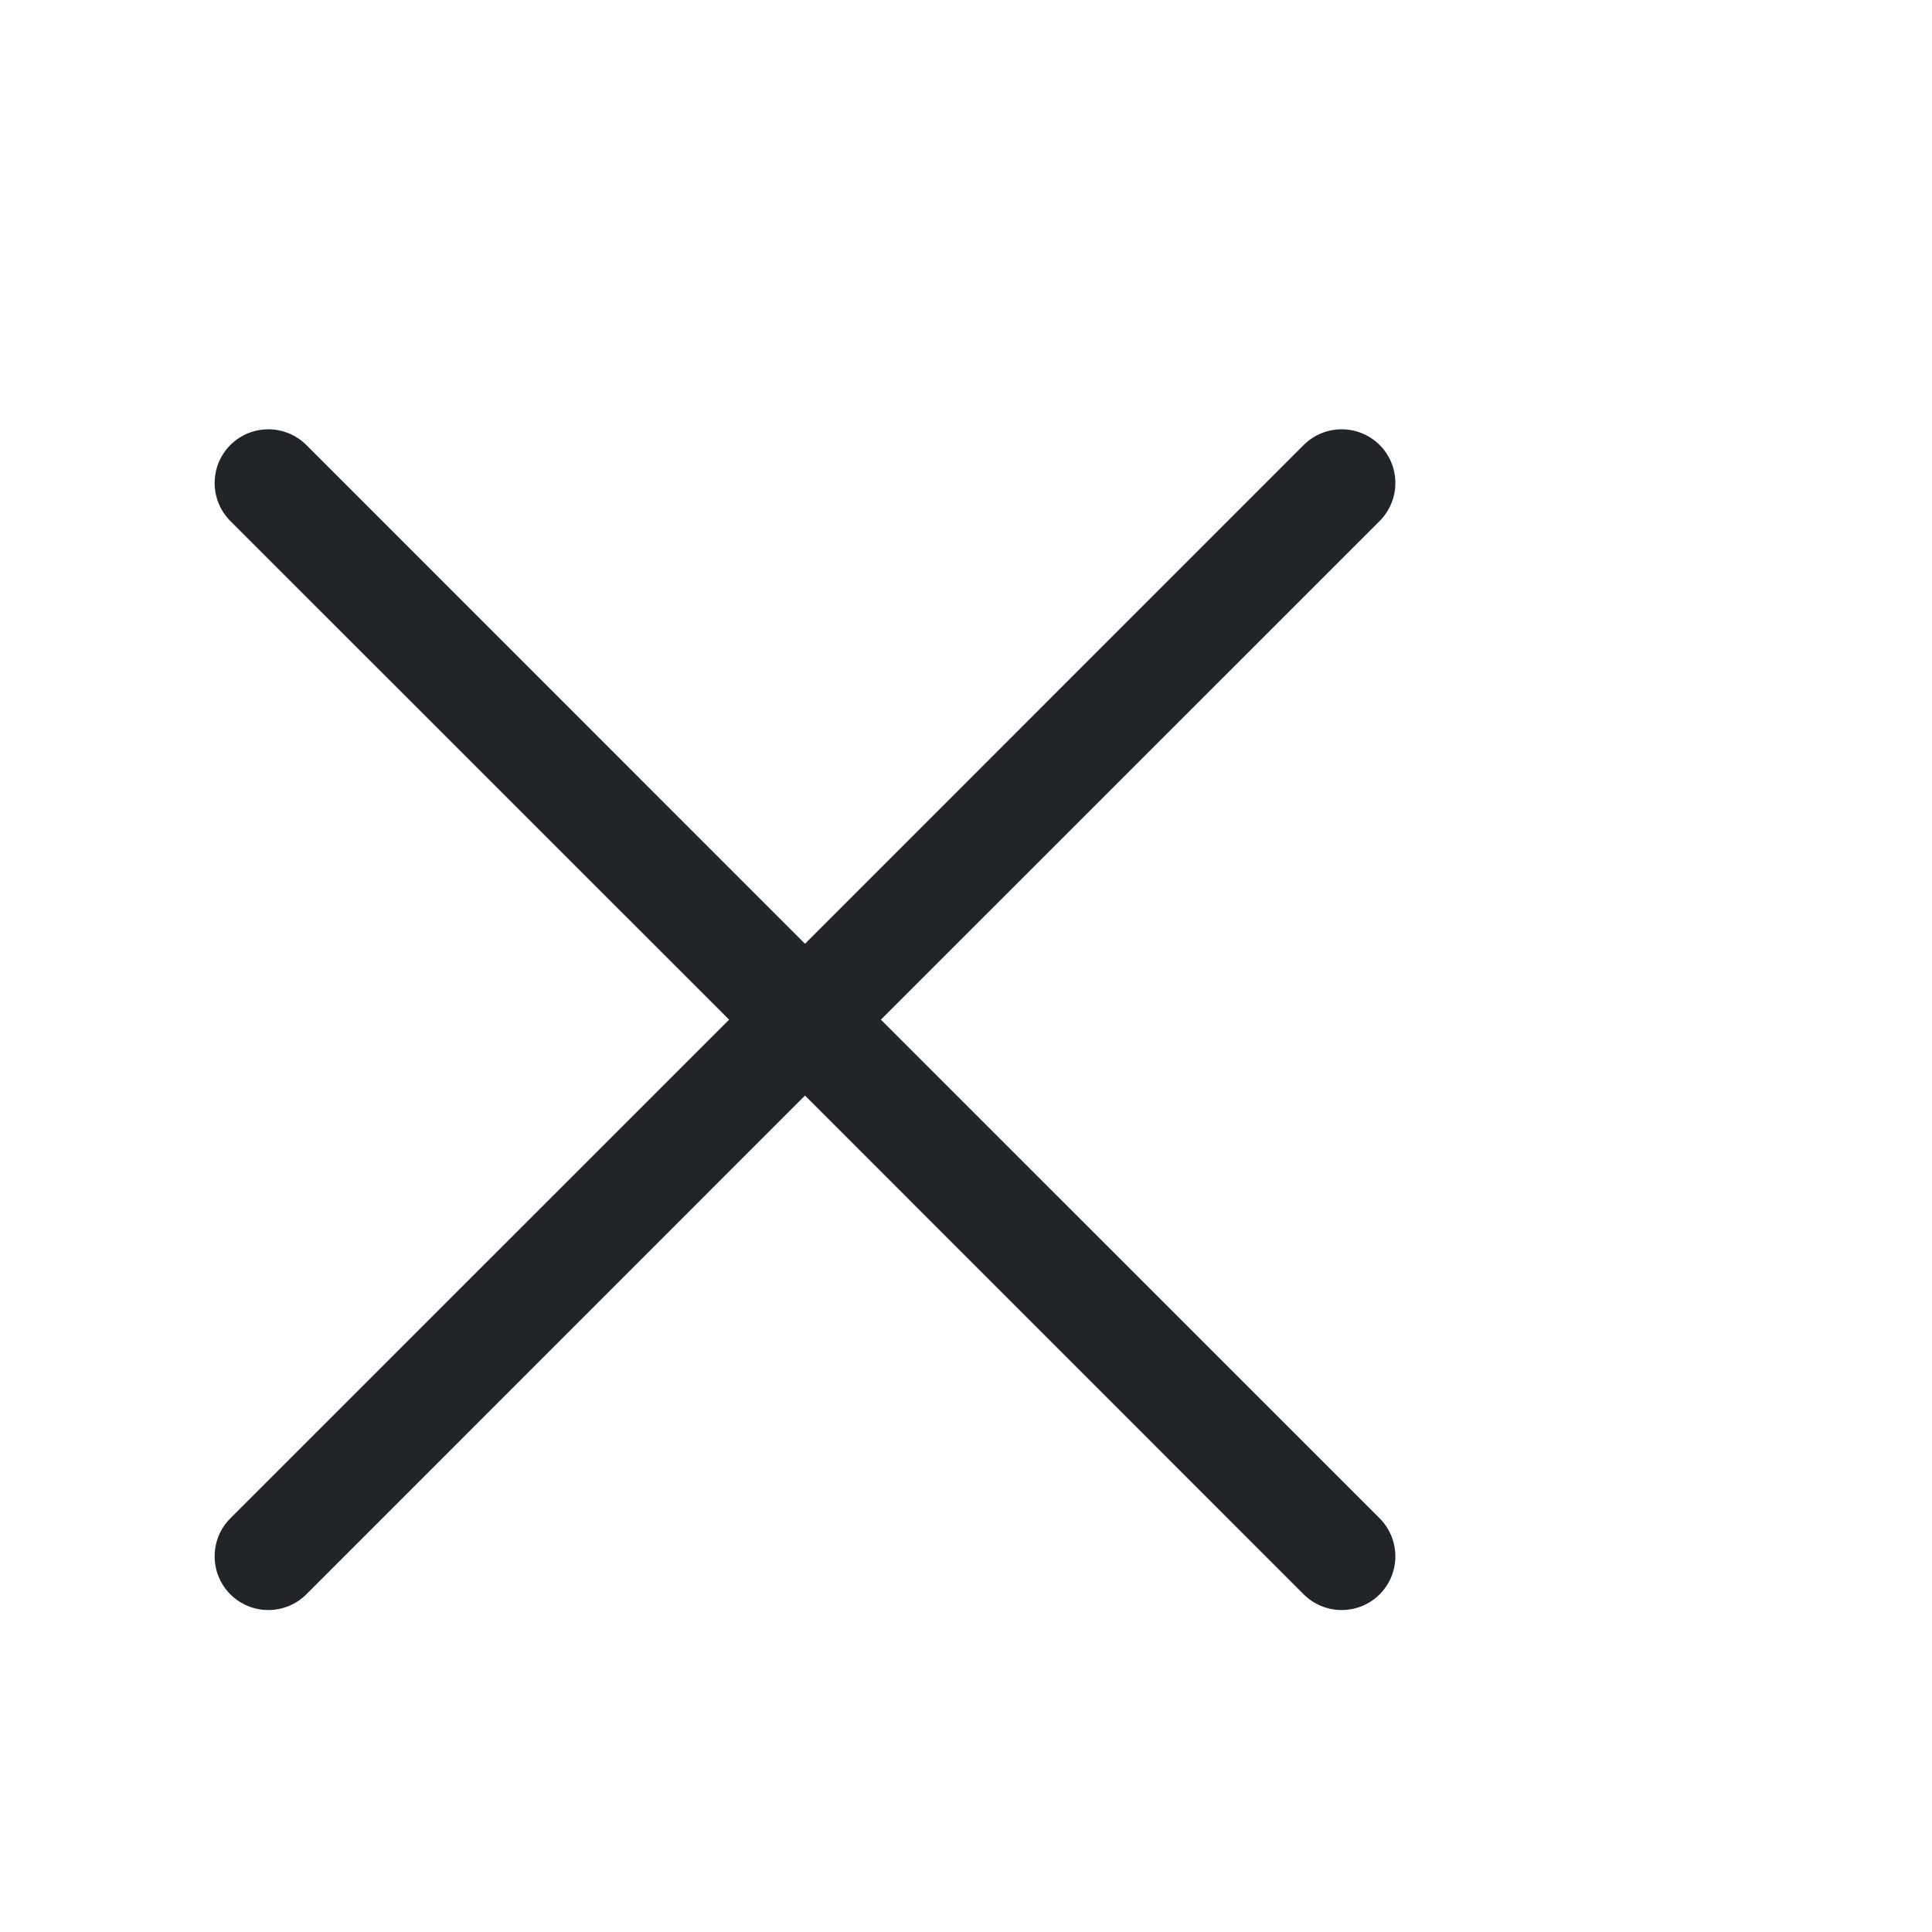
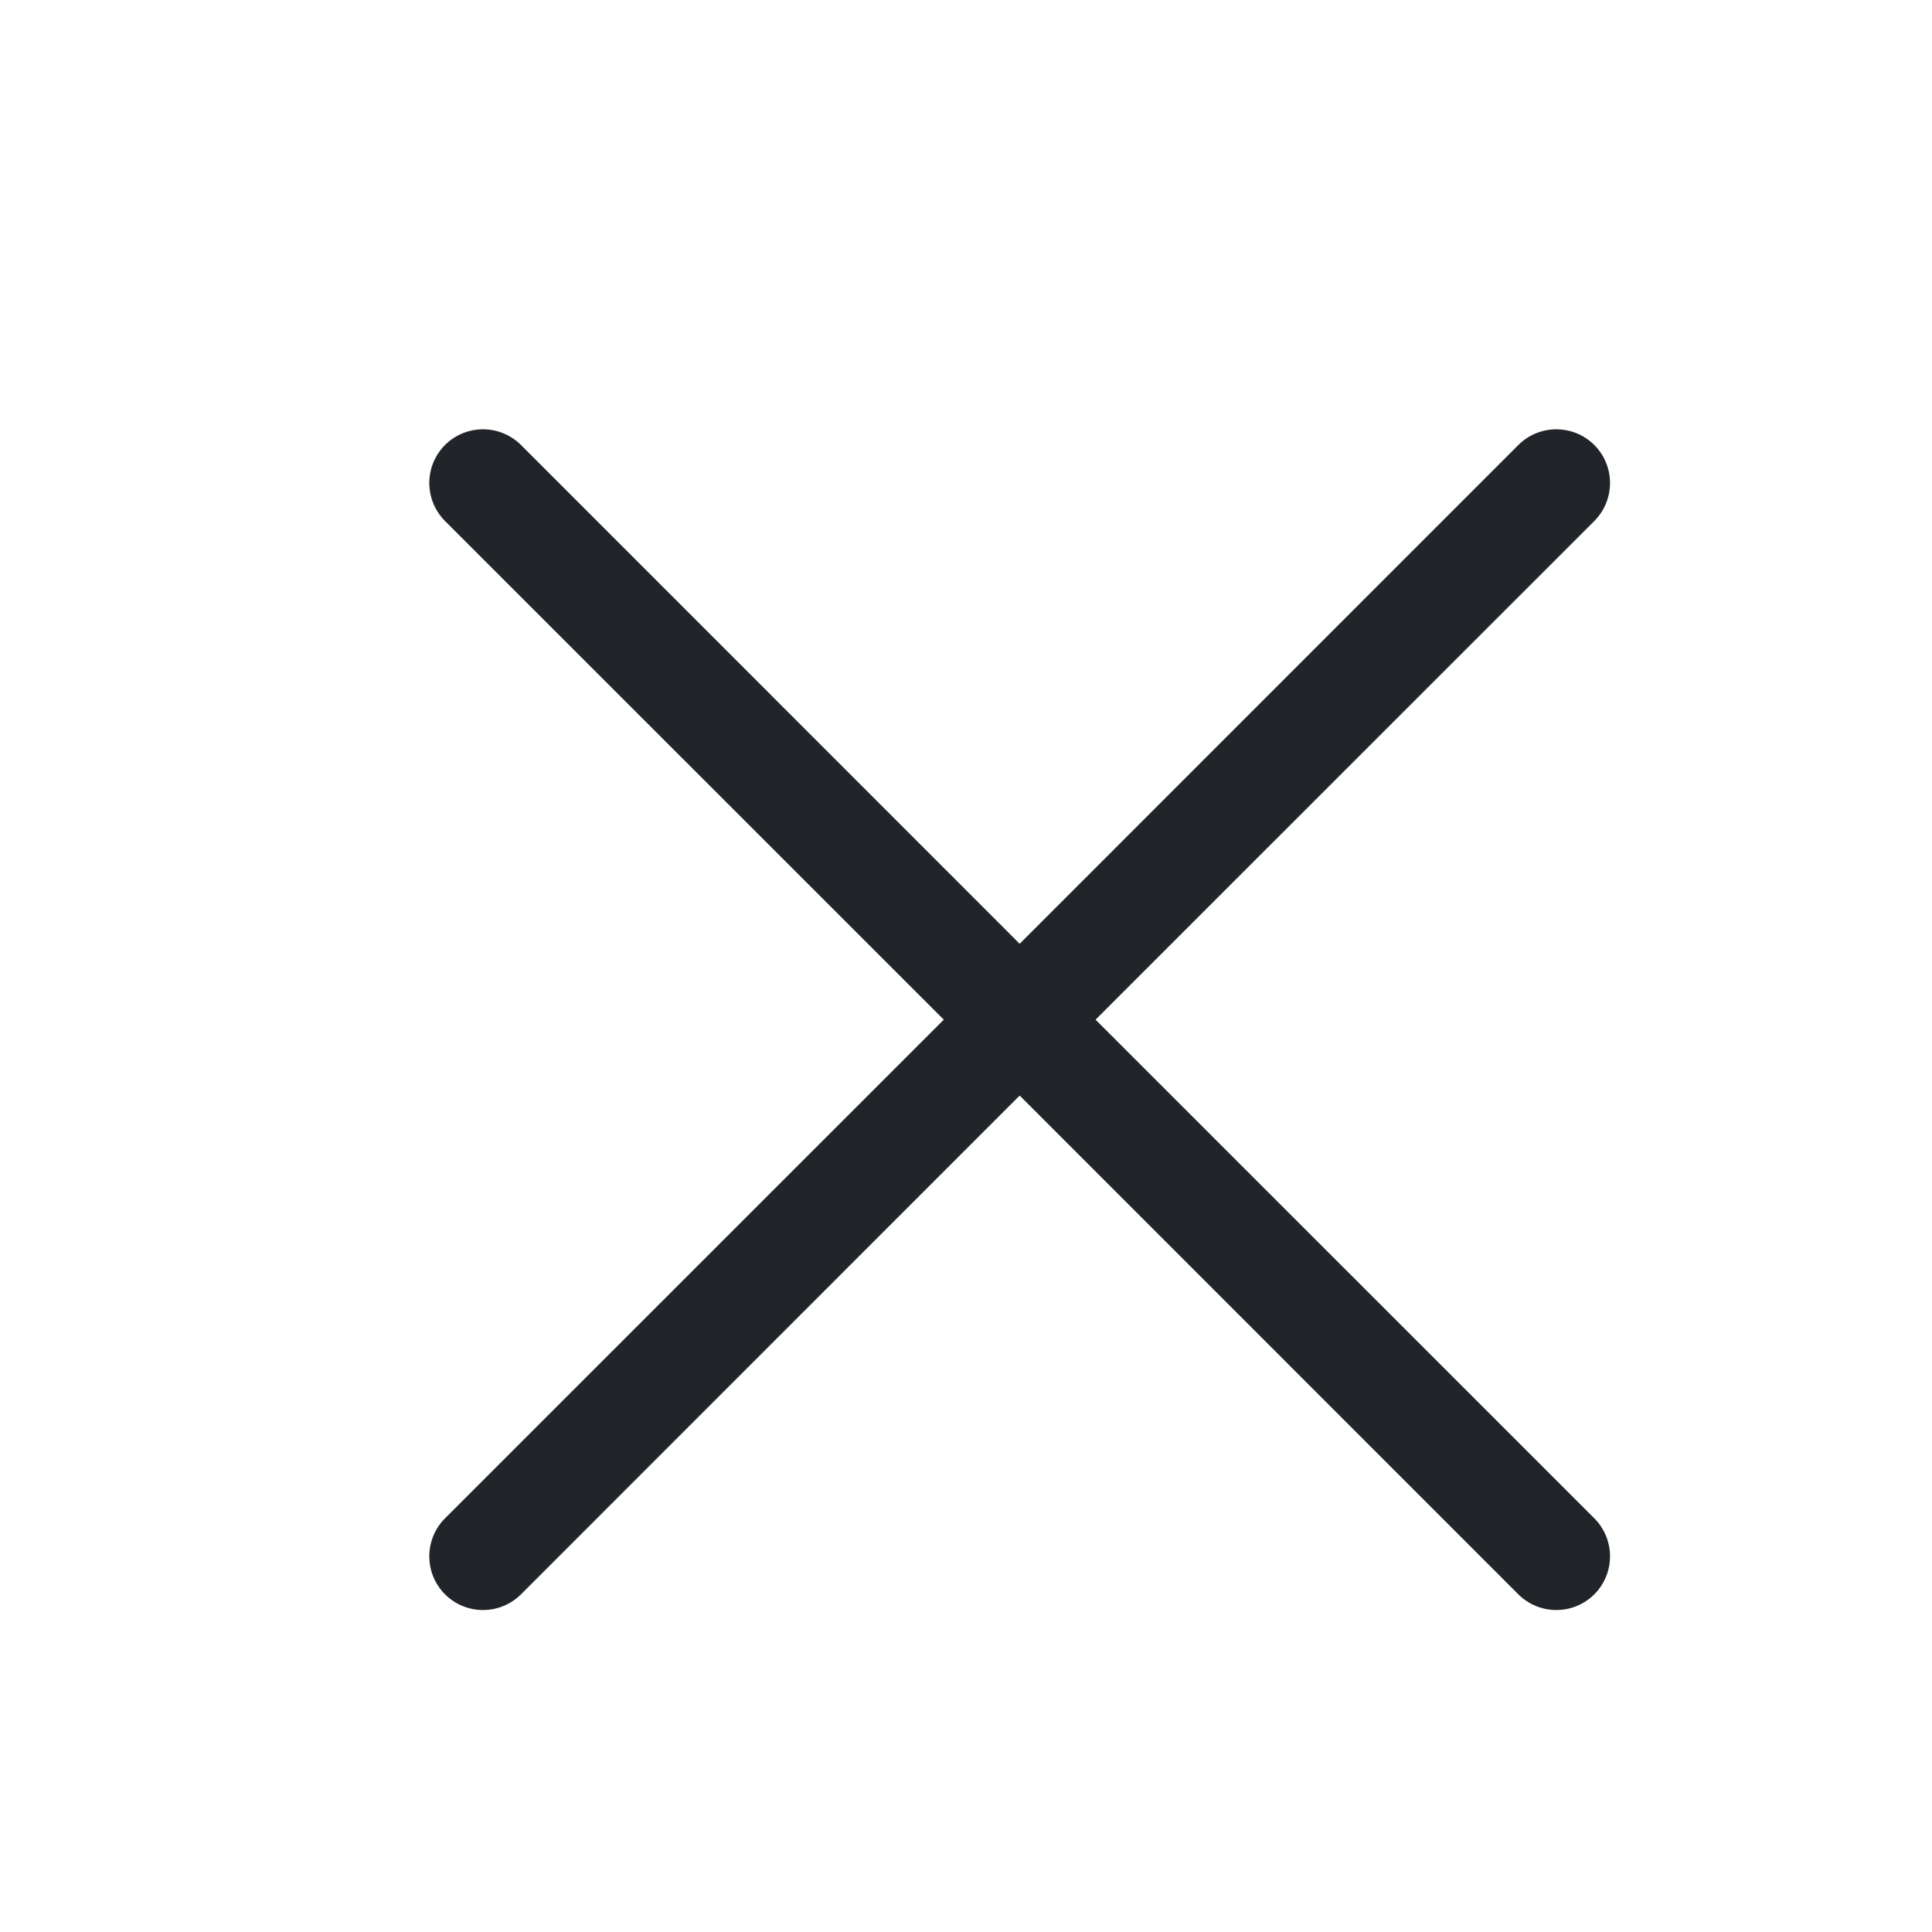
- <svg xmlns="http://www.w3.org/2000/svg" viewBox="0 -2 18 18" fill="none">
+ <svg xmlns="http://www.w3.org/2000/svg" viewBox="-2 -2 18 18" fill="none">
  <path fillRule="evenodd" clipRule="evenodd" d="M12.854 2.854C13.049 2.658 13.049 2.342 12.854 2.146C12.658 1.951 12.342 1.951 12.146 2.146L7.5 6.793L2.854 2.146C2.658 1.951 2.342 1.951 2.146 2.146C1.951 2.342 1.951 2.658 2.146 2.854L6.793 7.5L2.146 12.146C1.951 12.342 1.951 12.658 2.146 12.854C2.342 13.049 2.658 13.049 2.854 12.854L7.5 8.207L12.146 12.854C12.342 13.049 12.658 13.049 12.854 12.854C13.049 12.658 13.049 12.342 12.854 12.146L8.207 7.5L12.854 2.854Z" fill="#212529" />
</svg>
